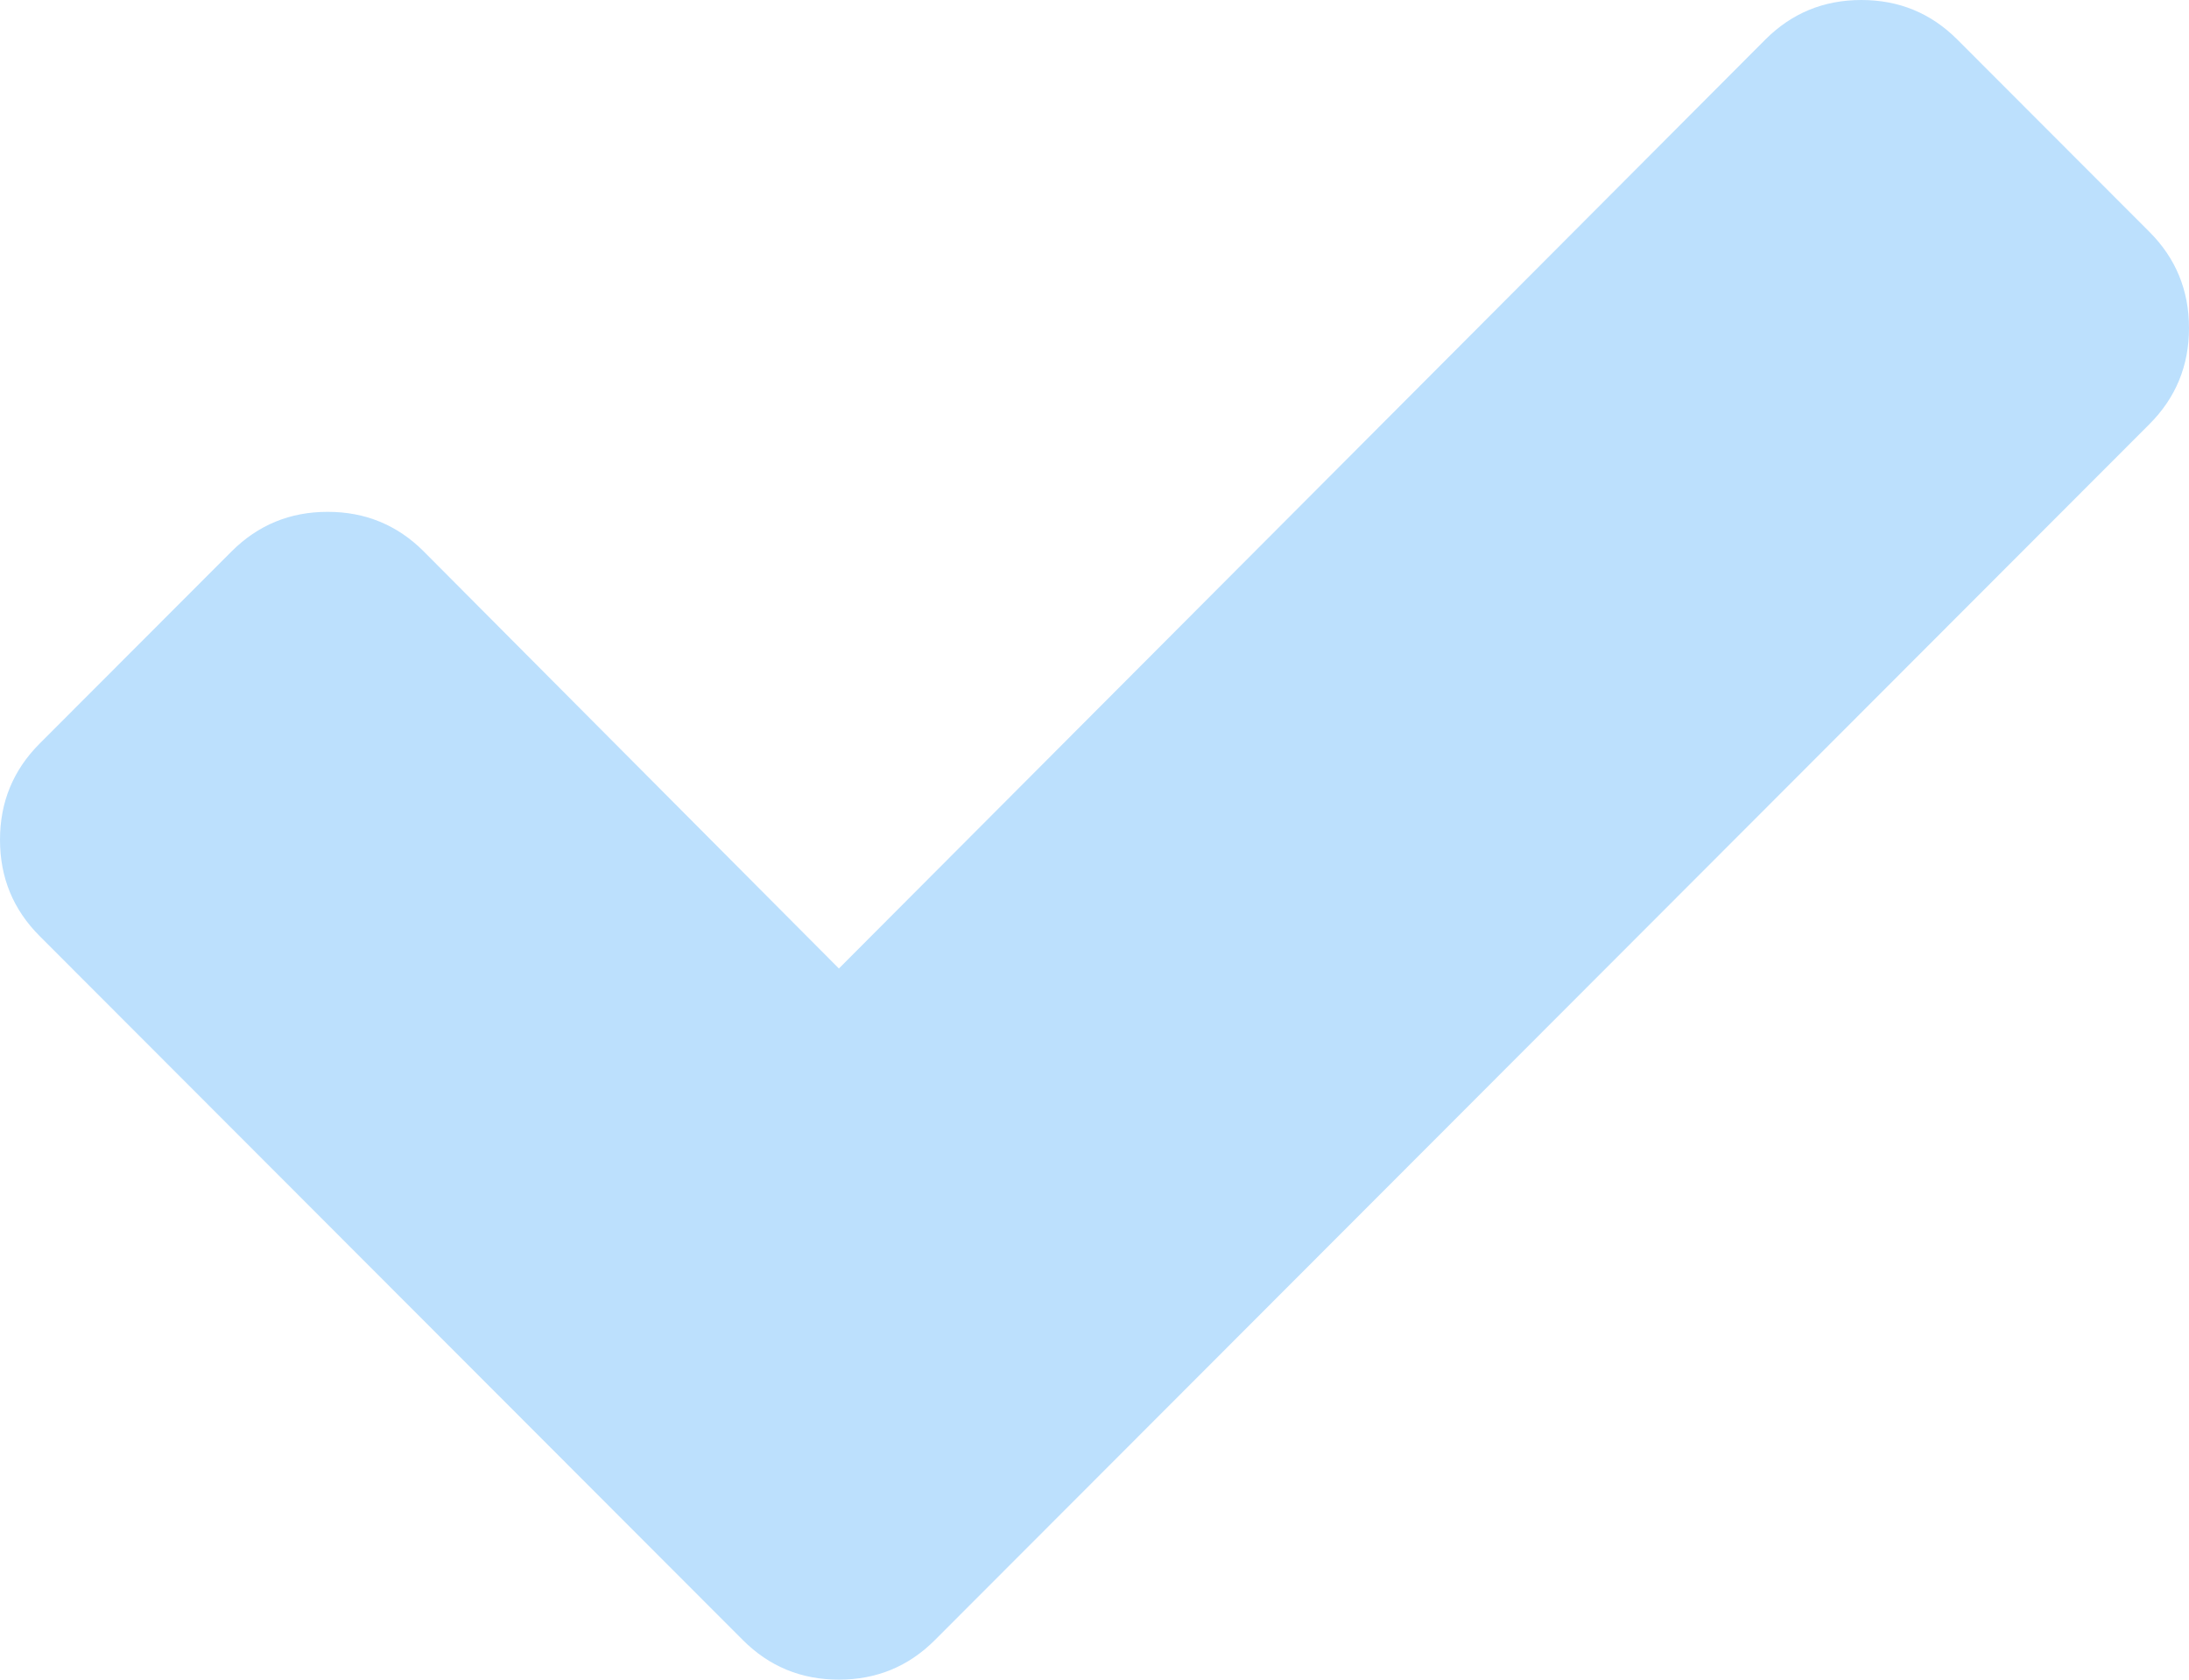
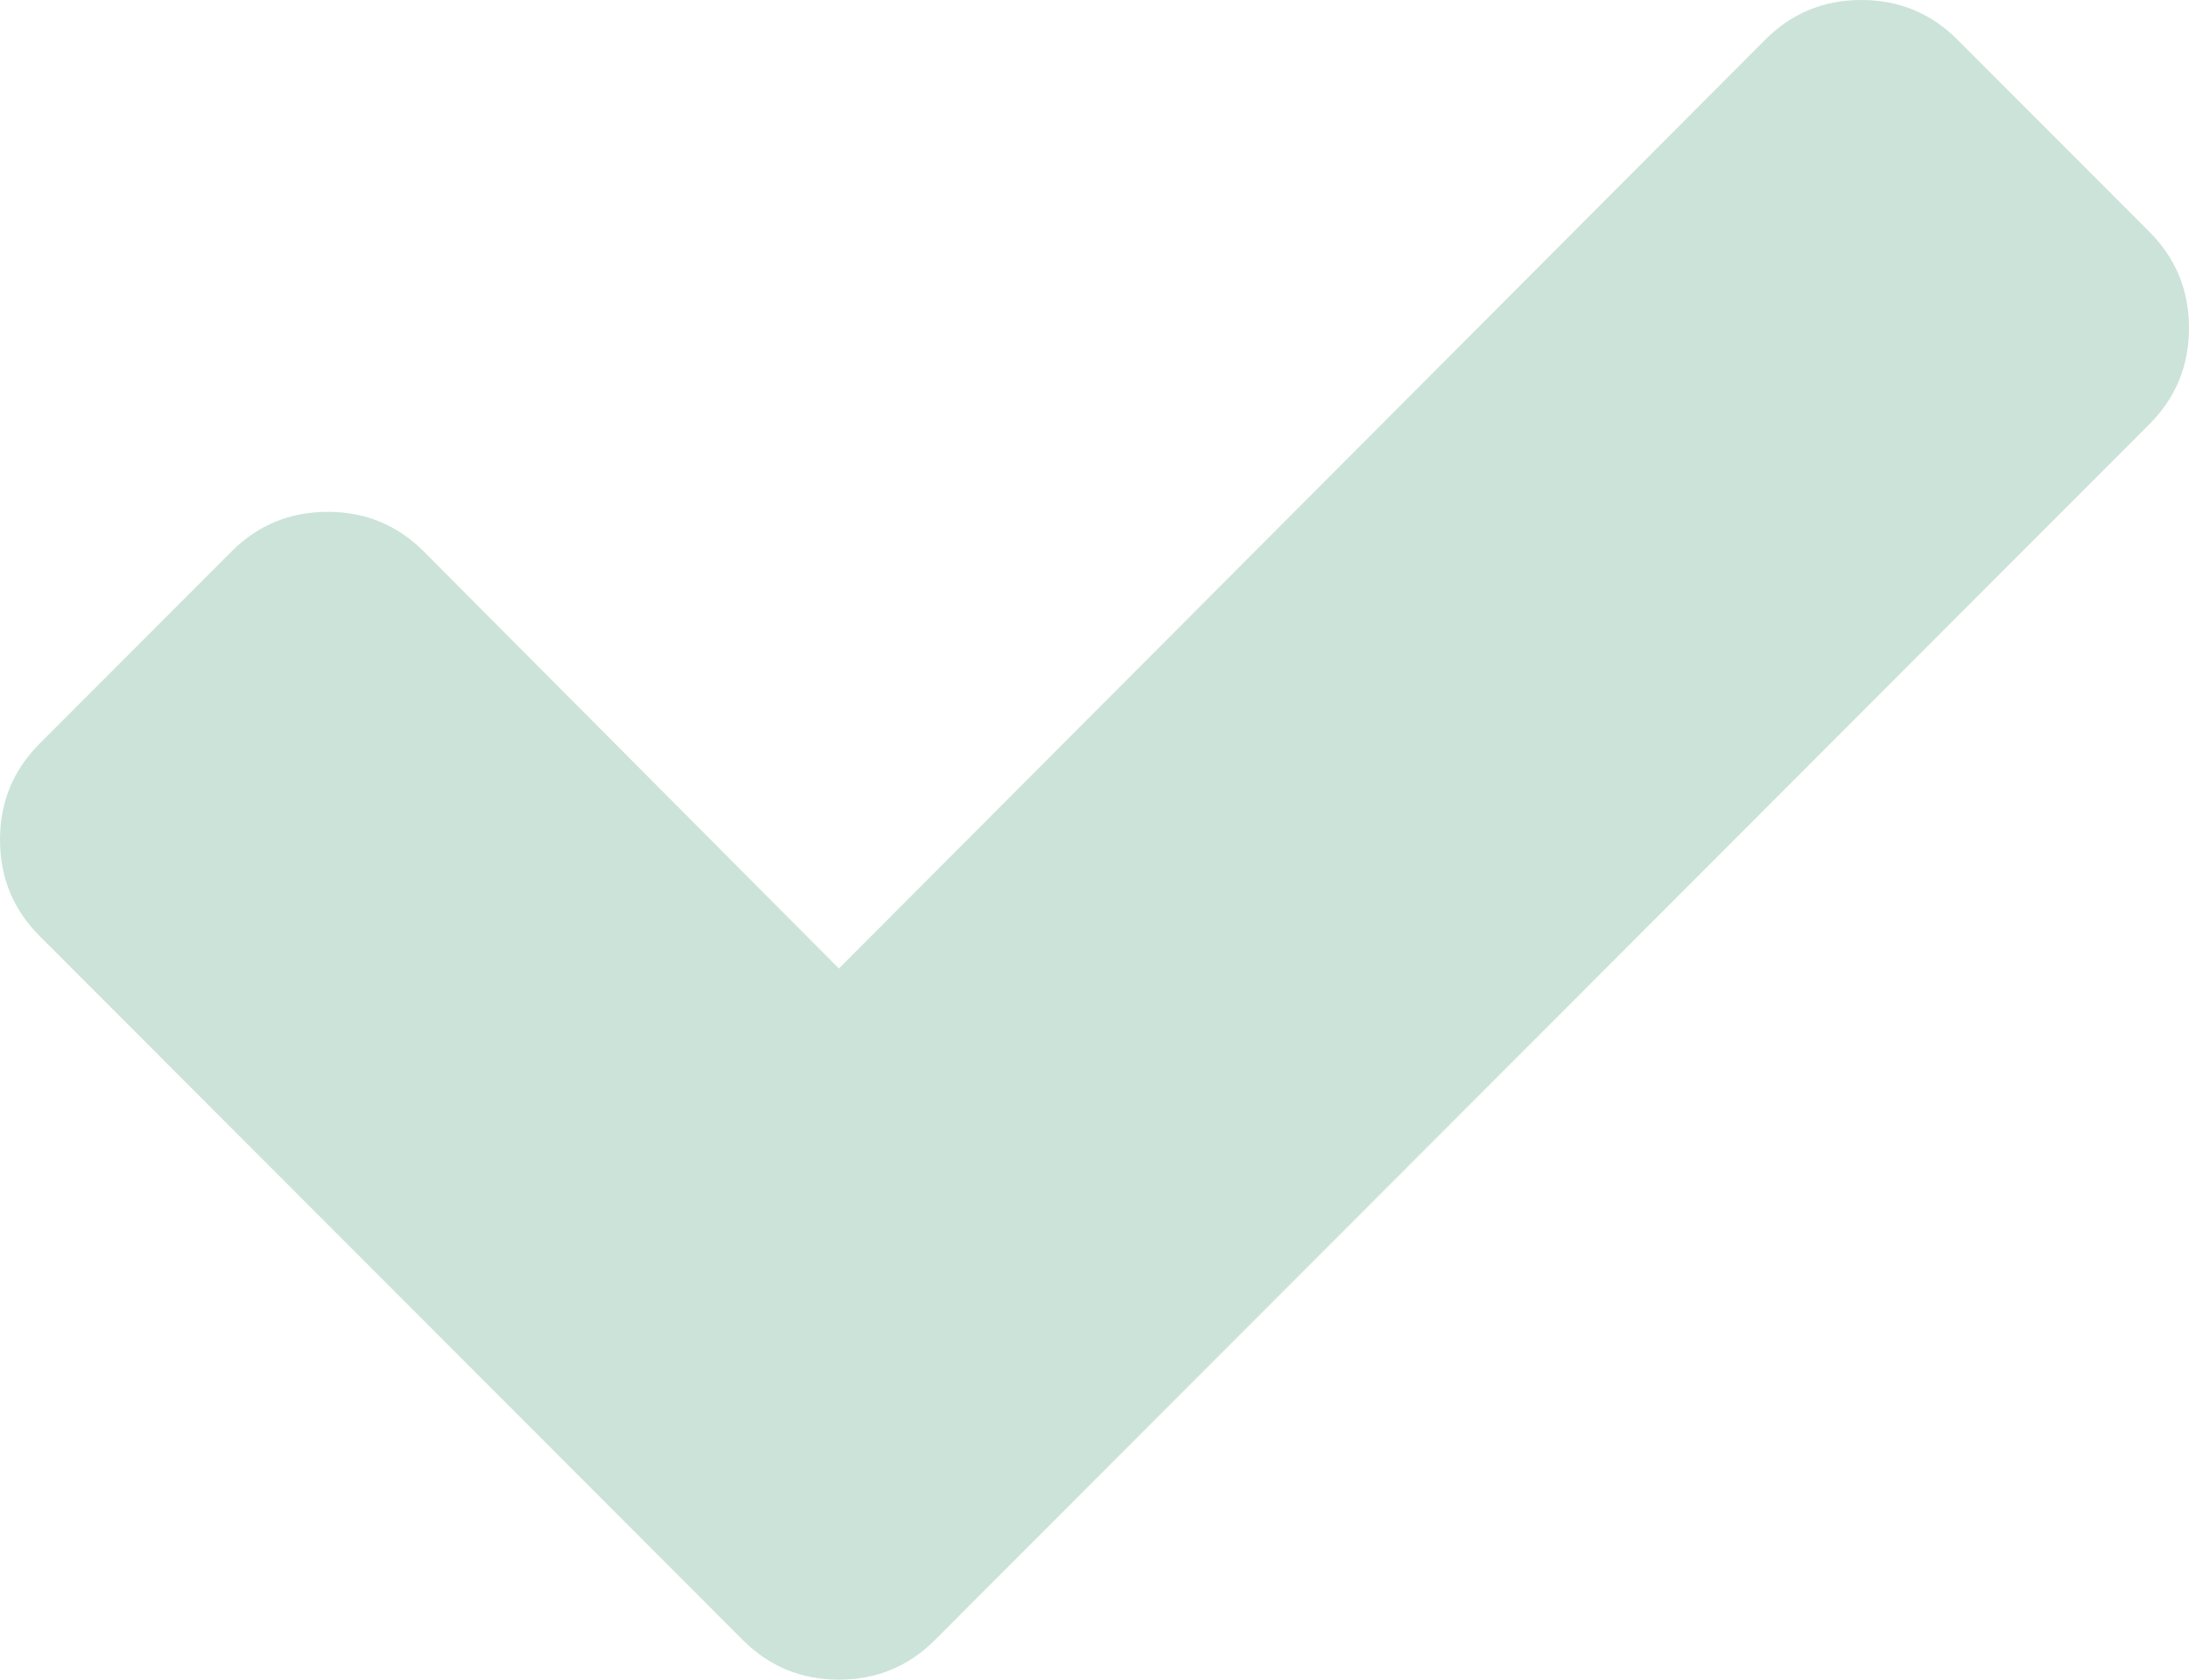
<svg xmlns="http://www.w3.org/2000/svg" version="1.1" width="43px" height="33px">
  <g transform="matrix(1 0 0 1 -304 -248 )">
-     <path d="M 42.223 4.556  C 42.741 5.074  43 5.704  43 6.444  C 43 7.185  42.741 7.815  42.223 8.333  L 22.138 28.444  L 18.365 32.222  C 17.847 32.741  17.218 33  16.479 33  C 15.739 33  15.11 32.741  14.592 32.222  L 10.819 28.444  L 0.777 18.389  C 0.259 17.87  0 17.241  0 16.5  C 0 15.759  0.259 15.13  0.777 14.611  L 4.55 10.833  C 5.068 10.315  5.696 10.056  6.436 10.056  C 7.176 10.056  7.805 10.315  8.323 10.833  L 16.479 19.028  L 34.677 0.778  C 35.195 0.259  35.824 0  36.564 0  C 37.304 0  37.932 0.259  38.45 0.778  L 42.223 4.556  Z " fill-rule="nonzero" fill="#bce0fd" stroke="none" transform="matrix(1 0 0 1 304 248 )" />
+     <path d="M 42.223 4.556  C 42.741 5.074  43 5.704  43 6.444  C 43 7.185  42.741 7.815  42.223 8.333  L 22.138 28.444  L 18.365 32.222  C 17.847 32.741  17.218 33  16.479 33  C 15.739 33  15.11 32.741  14.592 32.222  L 10.819 28.444  L 0.777 18.389  C 0.259 17.87  0 17.241  0 16.5  C 0 15.759  0.259 15.13  0.777 14.611  L 4.55 10.833  C 5.068 10.315  5.696 10.056  6.436 10.056  C 7.176 10.056  7.805 10.315  8.323 10.833  L 16.479 19.028  L 34.677 0.778  C 35.195 0.259  35.824 0  36.564 0  C 37.304 0  37.932 0.259  38.45 0.778  L 42.223 4.556  Z " fill-rule="nonzero" fill="#cce3da" stroke="none" transform="matrix(1 0 0 1 304 248 )" />
  </g>
</svg>
